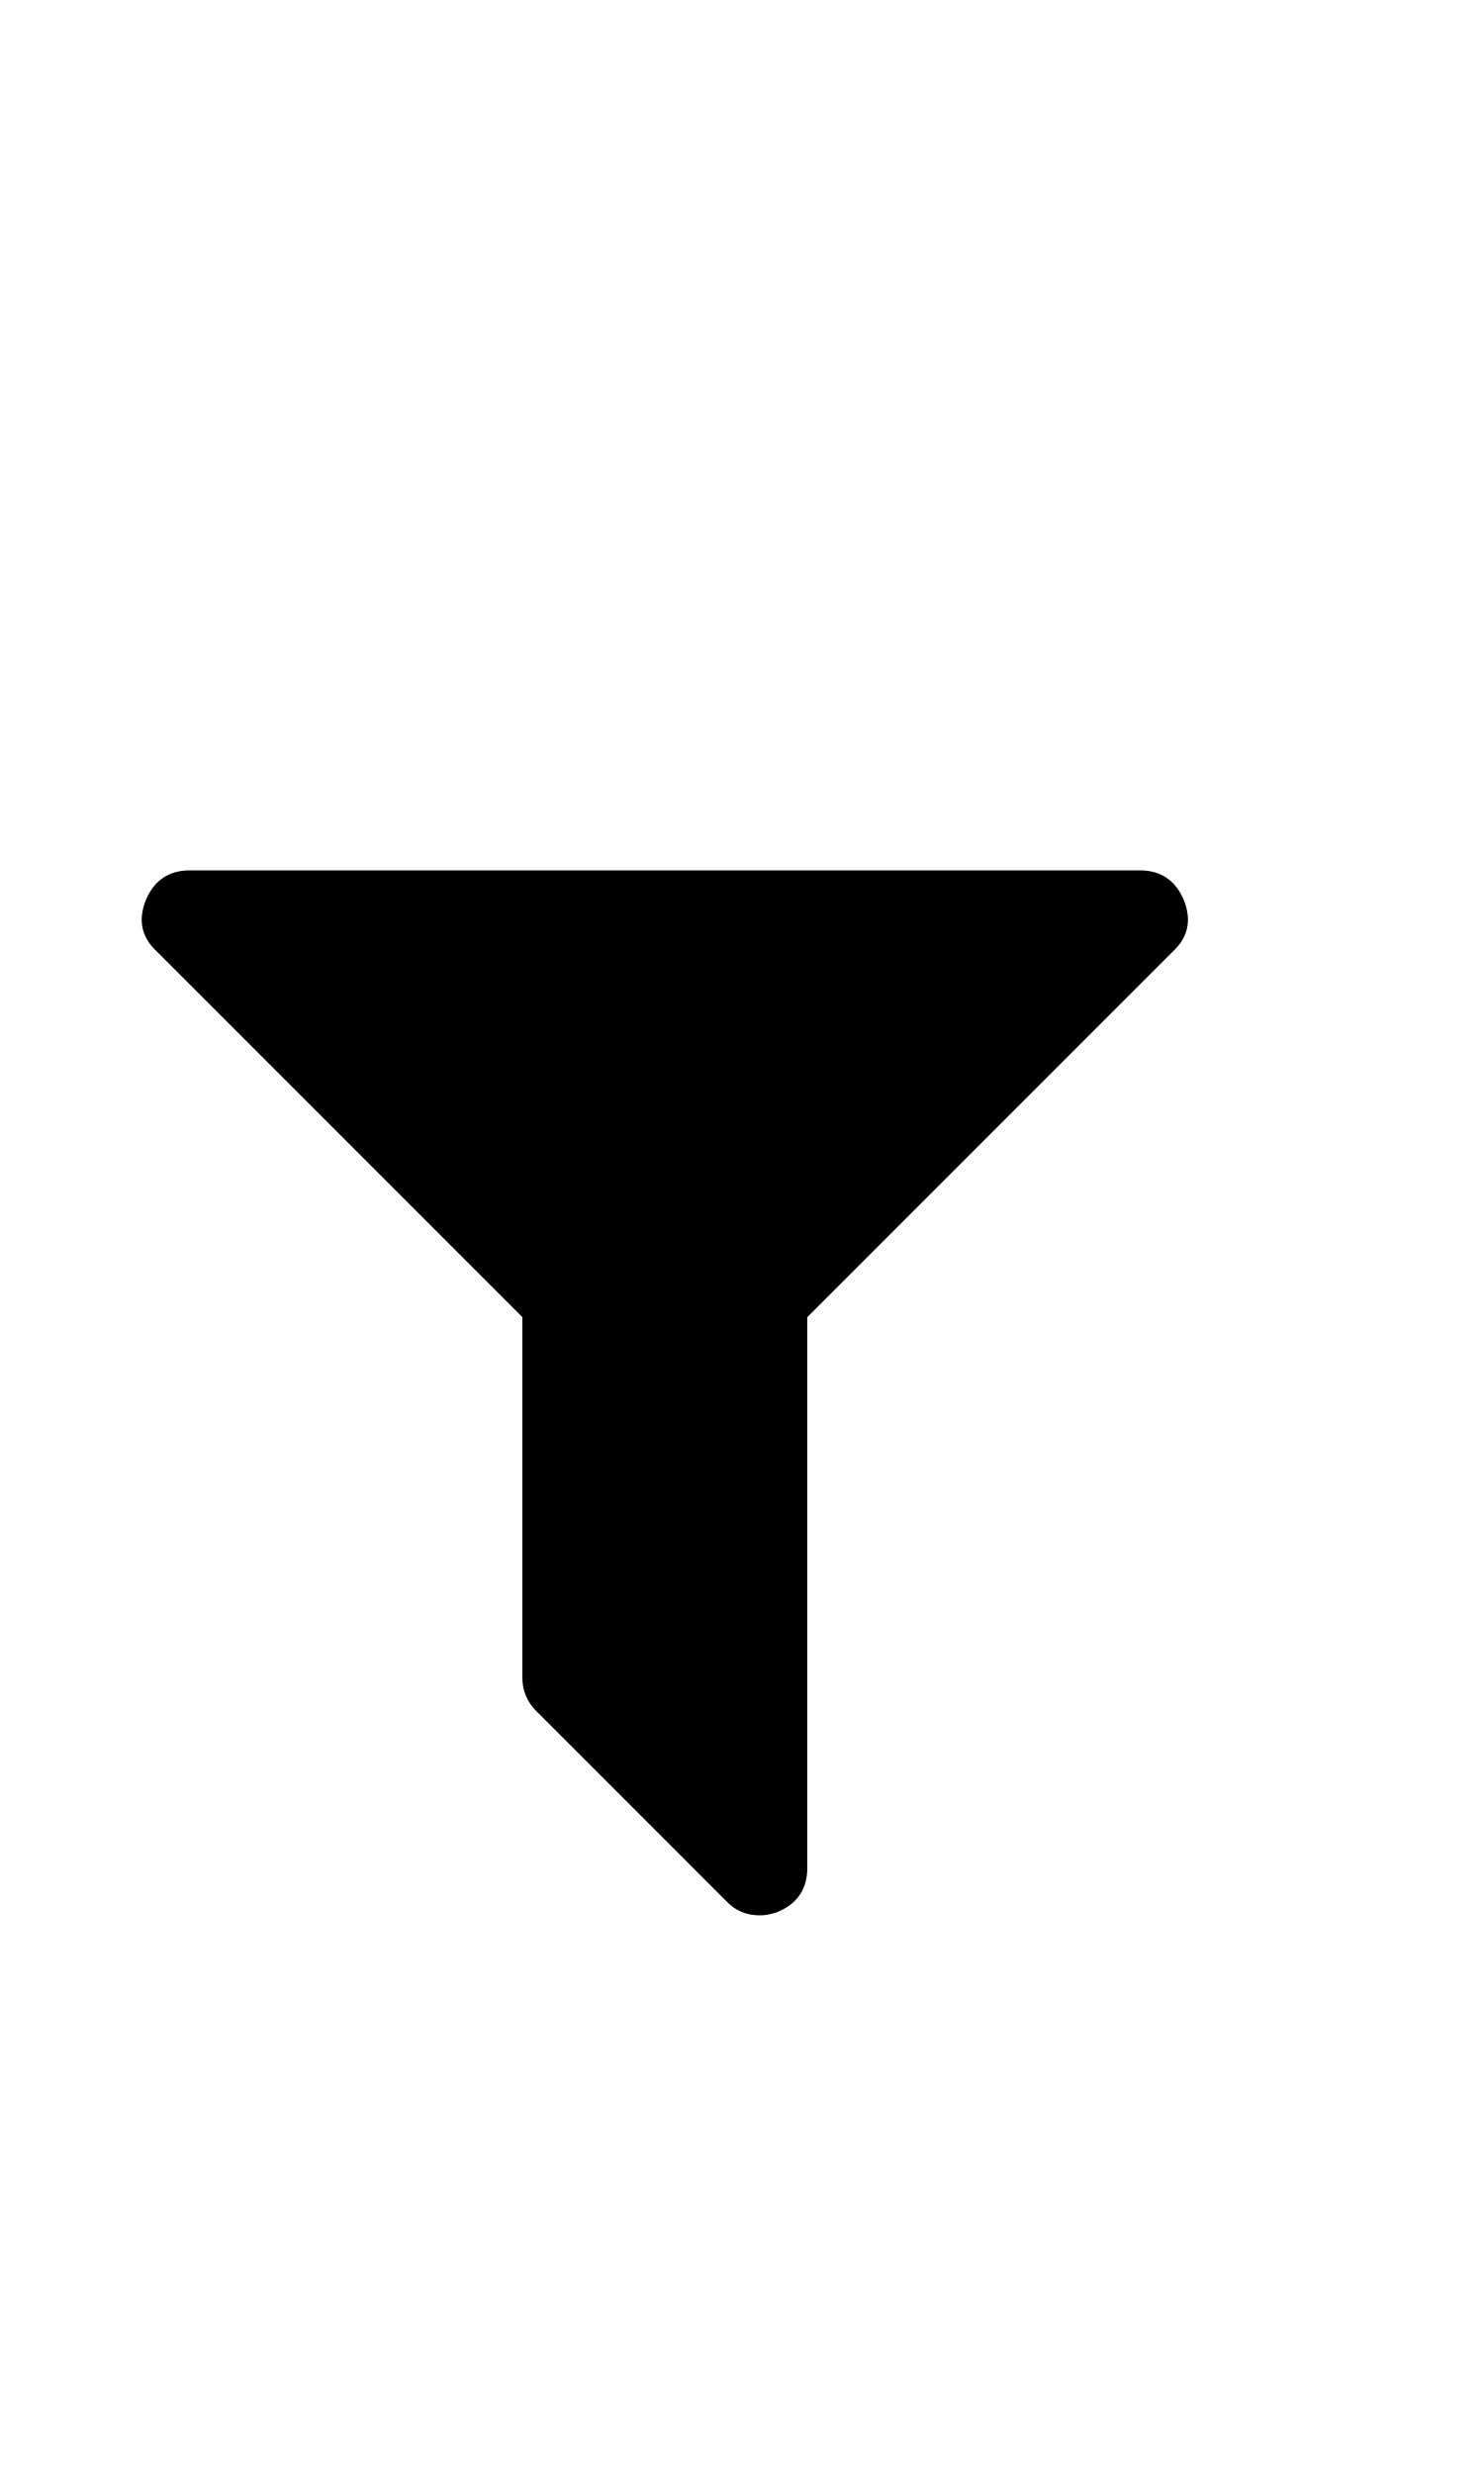
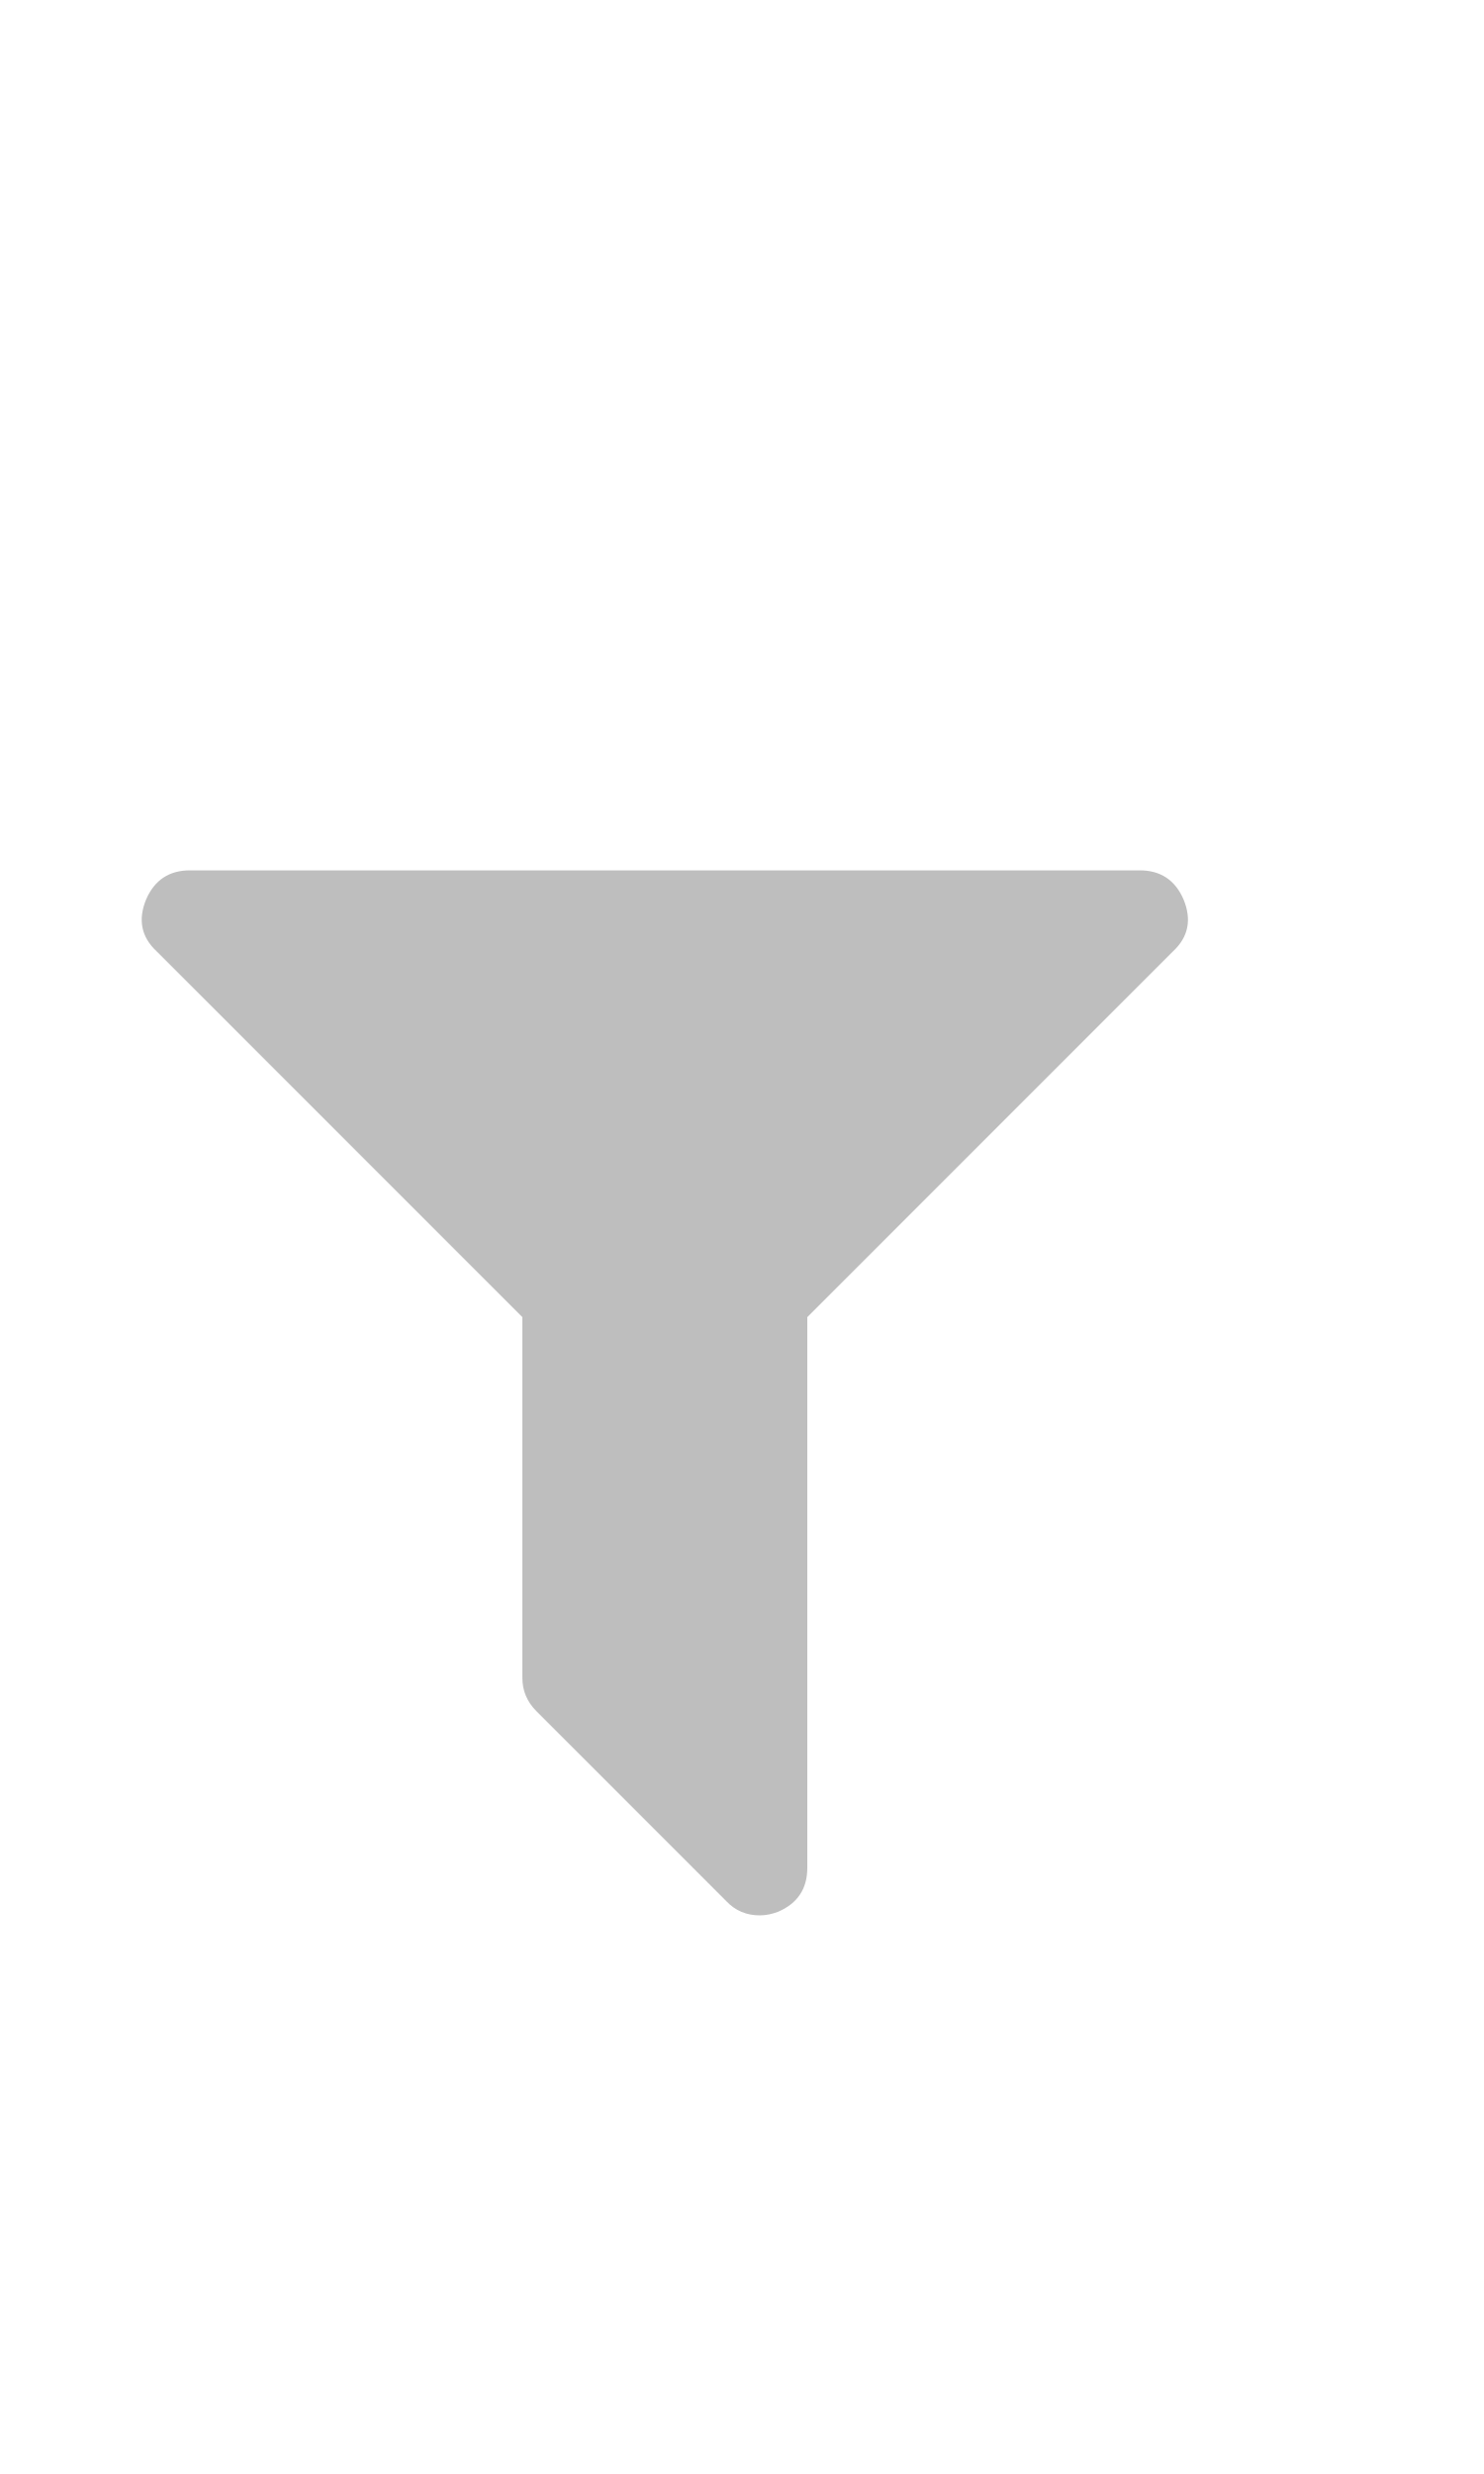
- <svg xmlns="http://www.w3.org/2000/svg" height="50" viewBox="0 0 2000 1500" width="30">
+ <svg xmlns="http://www.w3.org/2000/svg" height="50" fill="#bebebe" viewBox="0 0 2000 1500" width="30">
  <path d="M1595 295q17 41-14 70l-493 493v742q0 42-39 59-13 5-25 5-27 0-45-19l-256-256q-19-19-19-45v-486l-493-493q-31-29-14-70 17-39 59-39h1280q42 0 59 39z" />
</svg>
